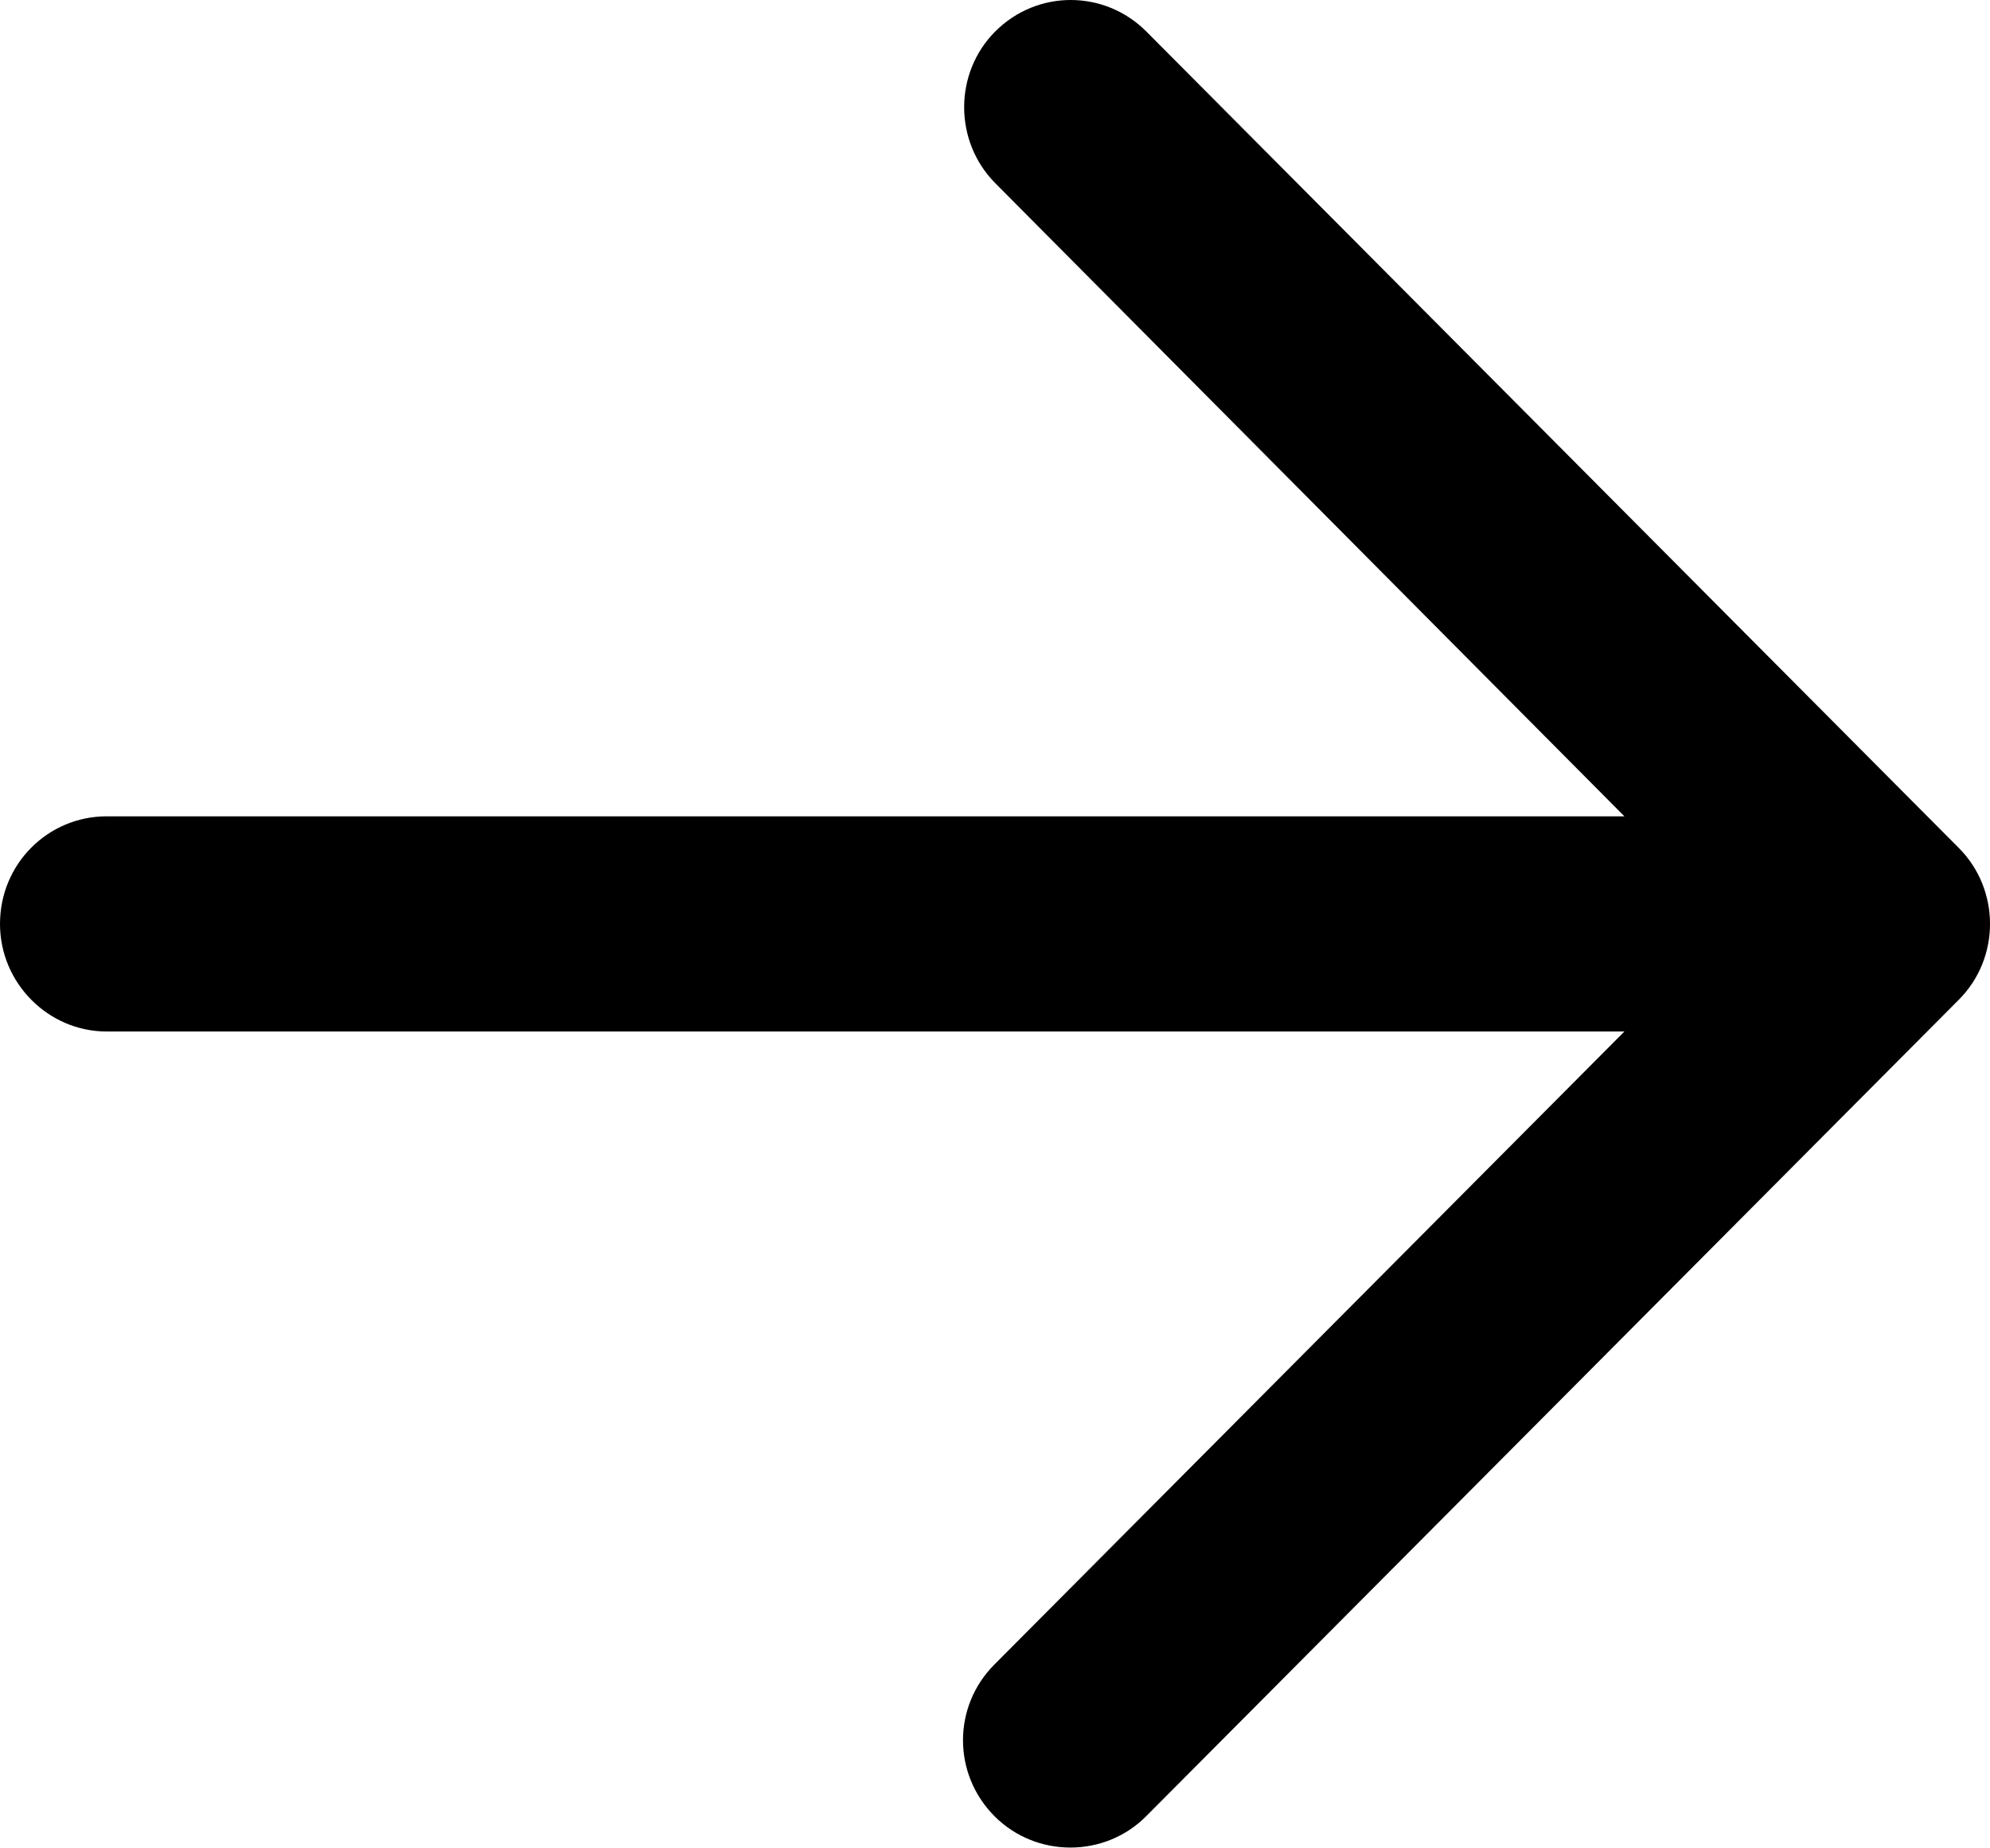
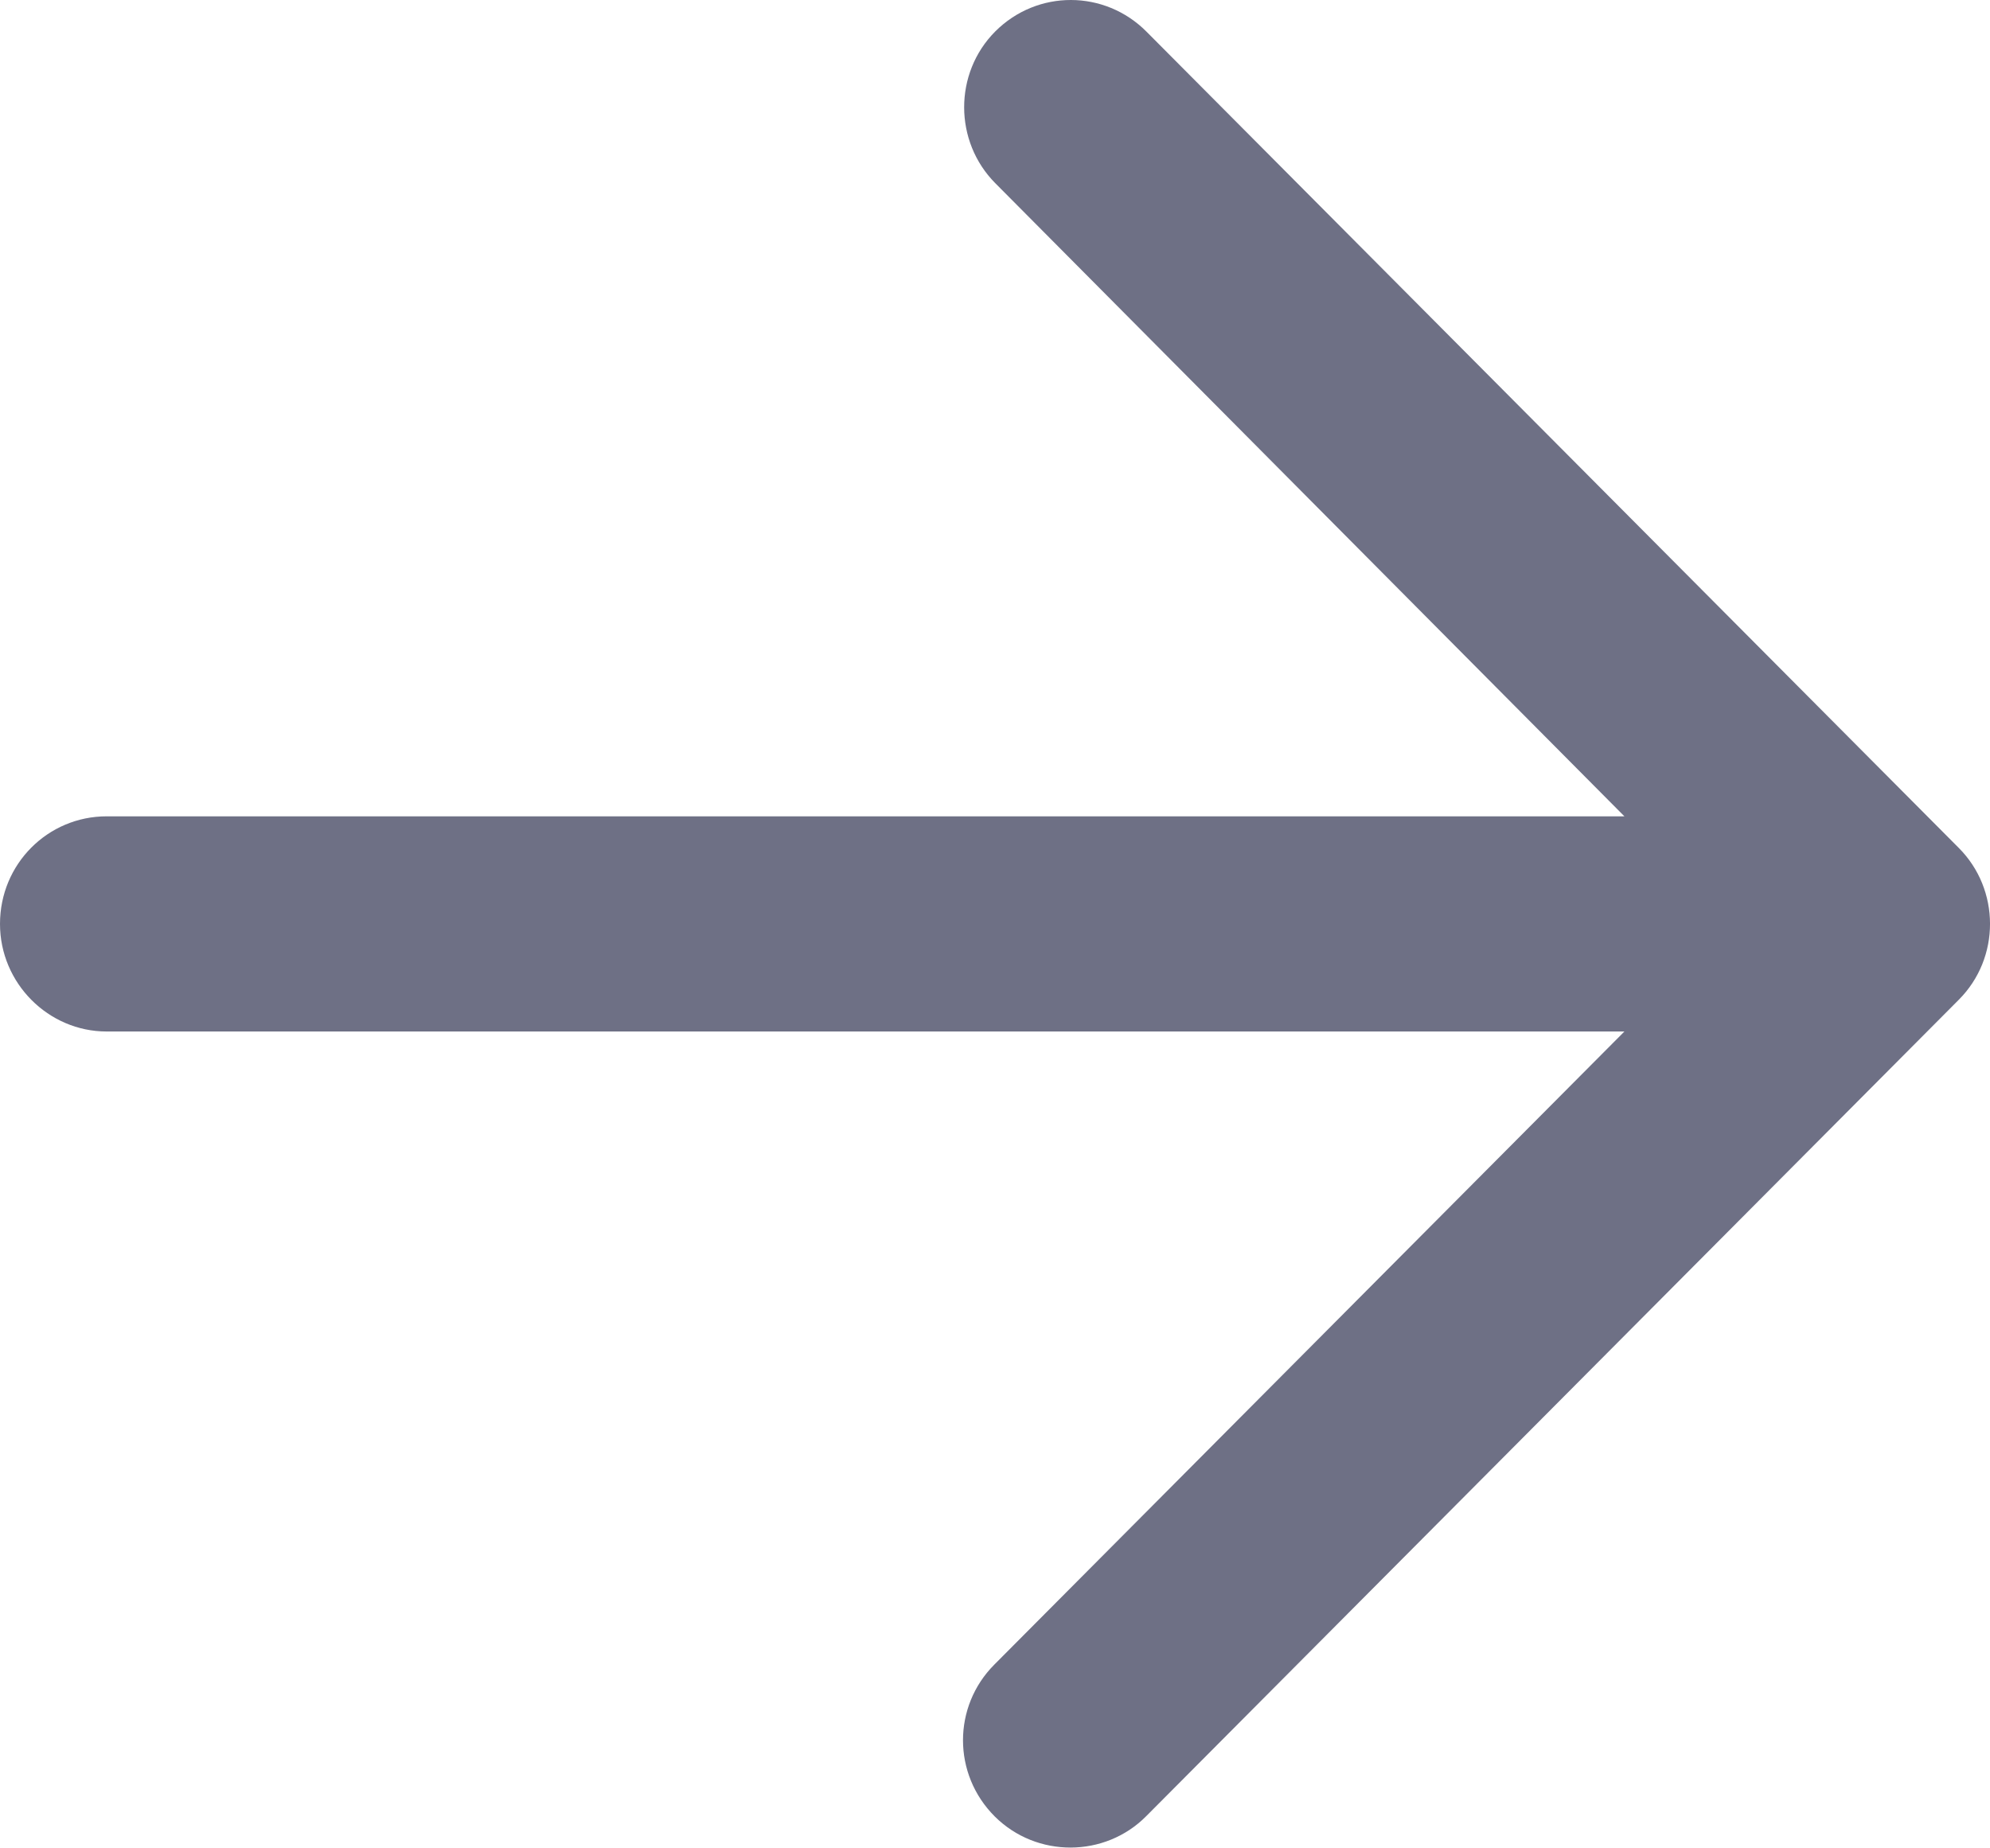
<svg xmlns="http://www.w3.org/2000/svg" width="14px" height="13px" viewBox="0 0 14 13" version="1.1">
  <g id="2.0" stroke="none" stroke-width="1" fill="none" fill-rule="evenodd">
-     <g id="收起侧边栏" transform="translate(-206, -359)" fill="#000" fill-rule="nonzero">
+     <g id="收起侧边栏" transform="translate(-206, -359)" fill="#6E7085" fill-rule="nonzero">
      <g id="可点状态颜色" transform="translate(213, 365.5) scale(-1, -1) translate(-213, -365.5) translate(206, 359)">
        <path d="M13.78,7.034 L8.066,12.777 C7.772,13.073 7.298,13.075 7.002,12.779 C6.709,12.485 6.711,12.004 7.002,11.711 L11.428,7.256 L0.75,7.256 C0.337,7.256 -1.12367911e-08,6.921 -1.12367911e-08,6.499 C-1.12367911e-08,6.081 0.341,5.742 0.75,5.742 C2.066,5.742 3.052,5.742 3.71,5.742 C5.425,5.742 7.997,5.742 11.428,5.742 L6.995,1.287 C6.702,0.993 6.7,0.517 6.998,0.219 C7.293,-0.075 7.774,-0.072 8.064,0.221 L13.78,5.965 C14.075,6.26 14.072,6.742 13.78,7.034 Z" id="icon--backward" transform="translate(7, 6.5) scale(-1, 1) translate(-7, -6.5) " />
      </g>
    </g>
  </g>
</svg>
